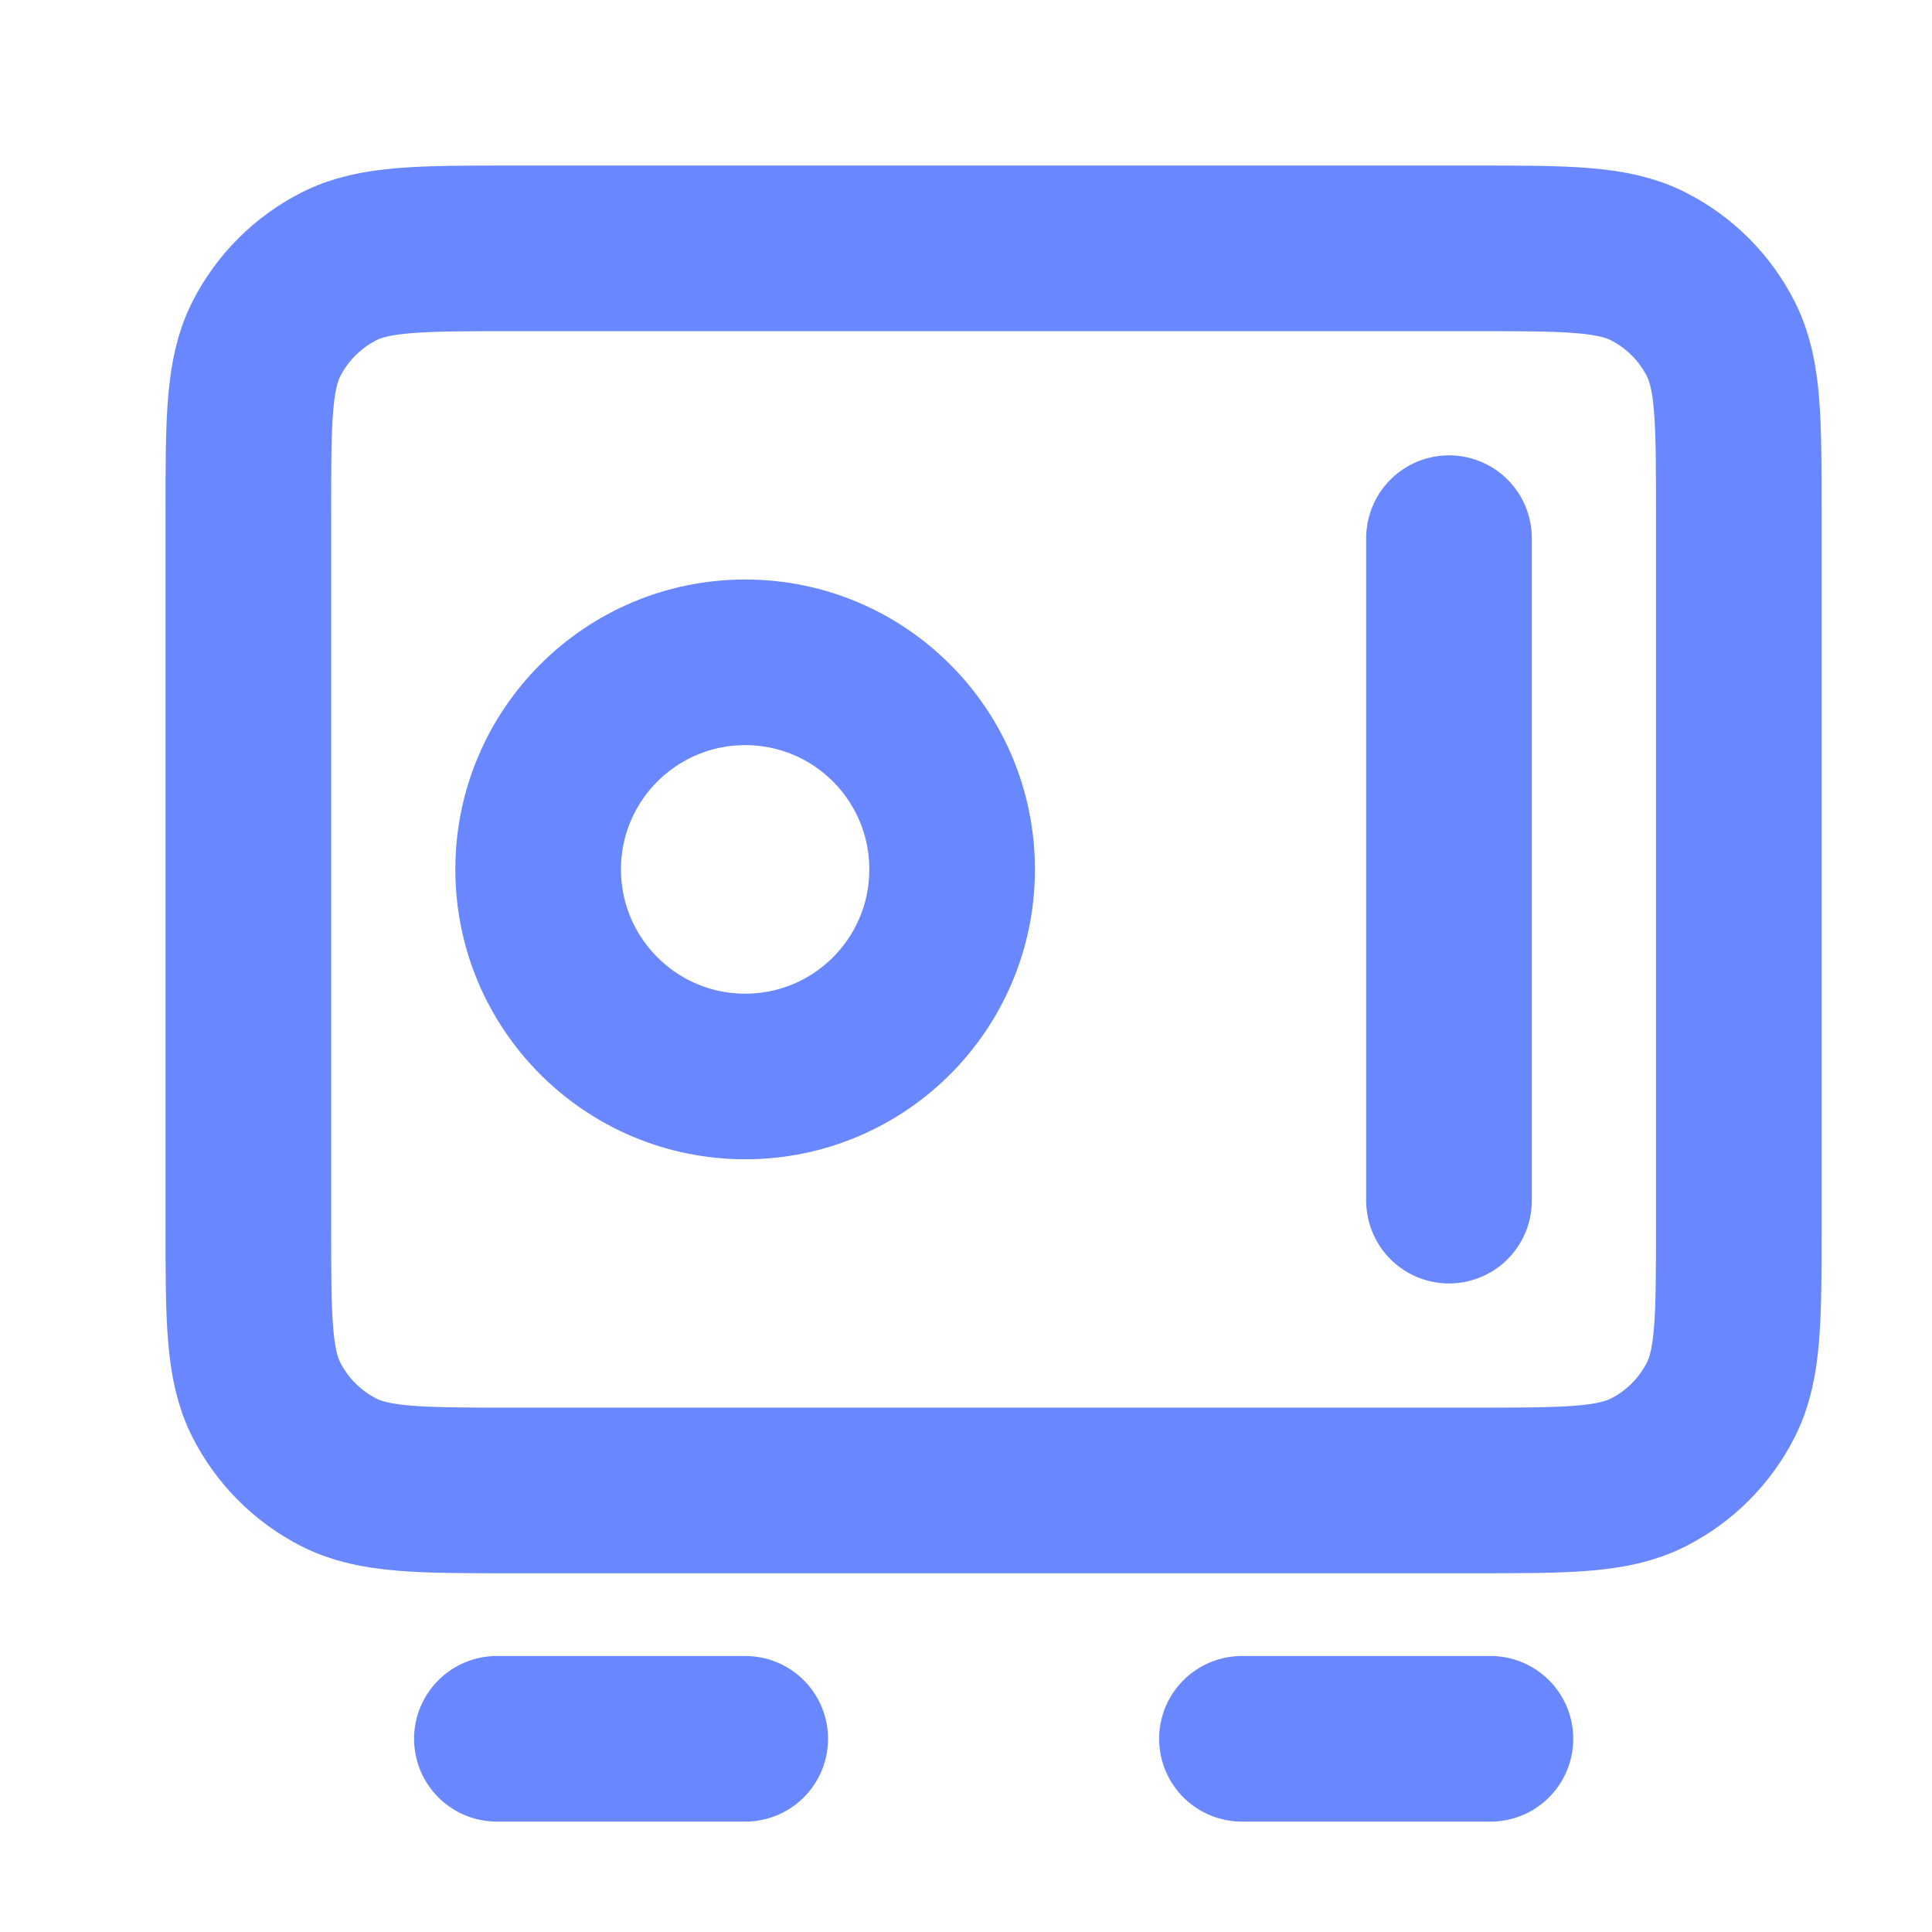
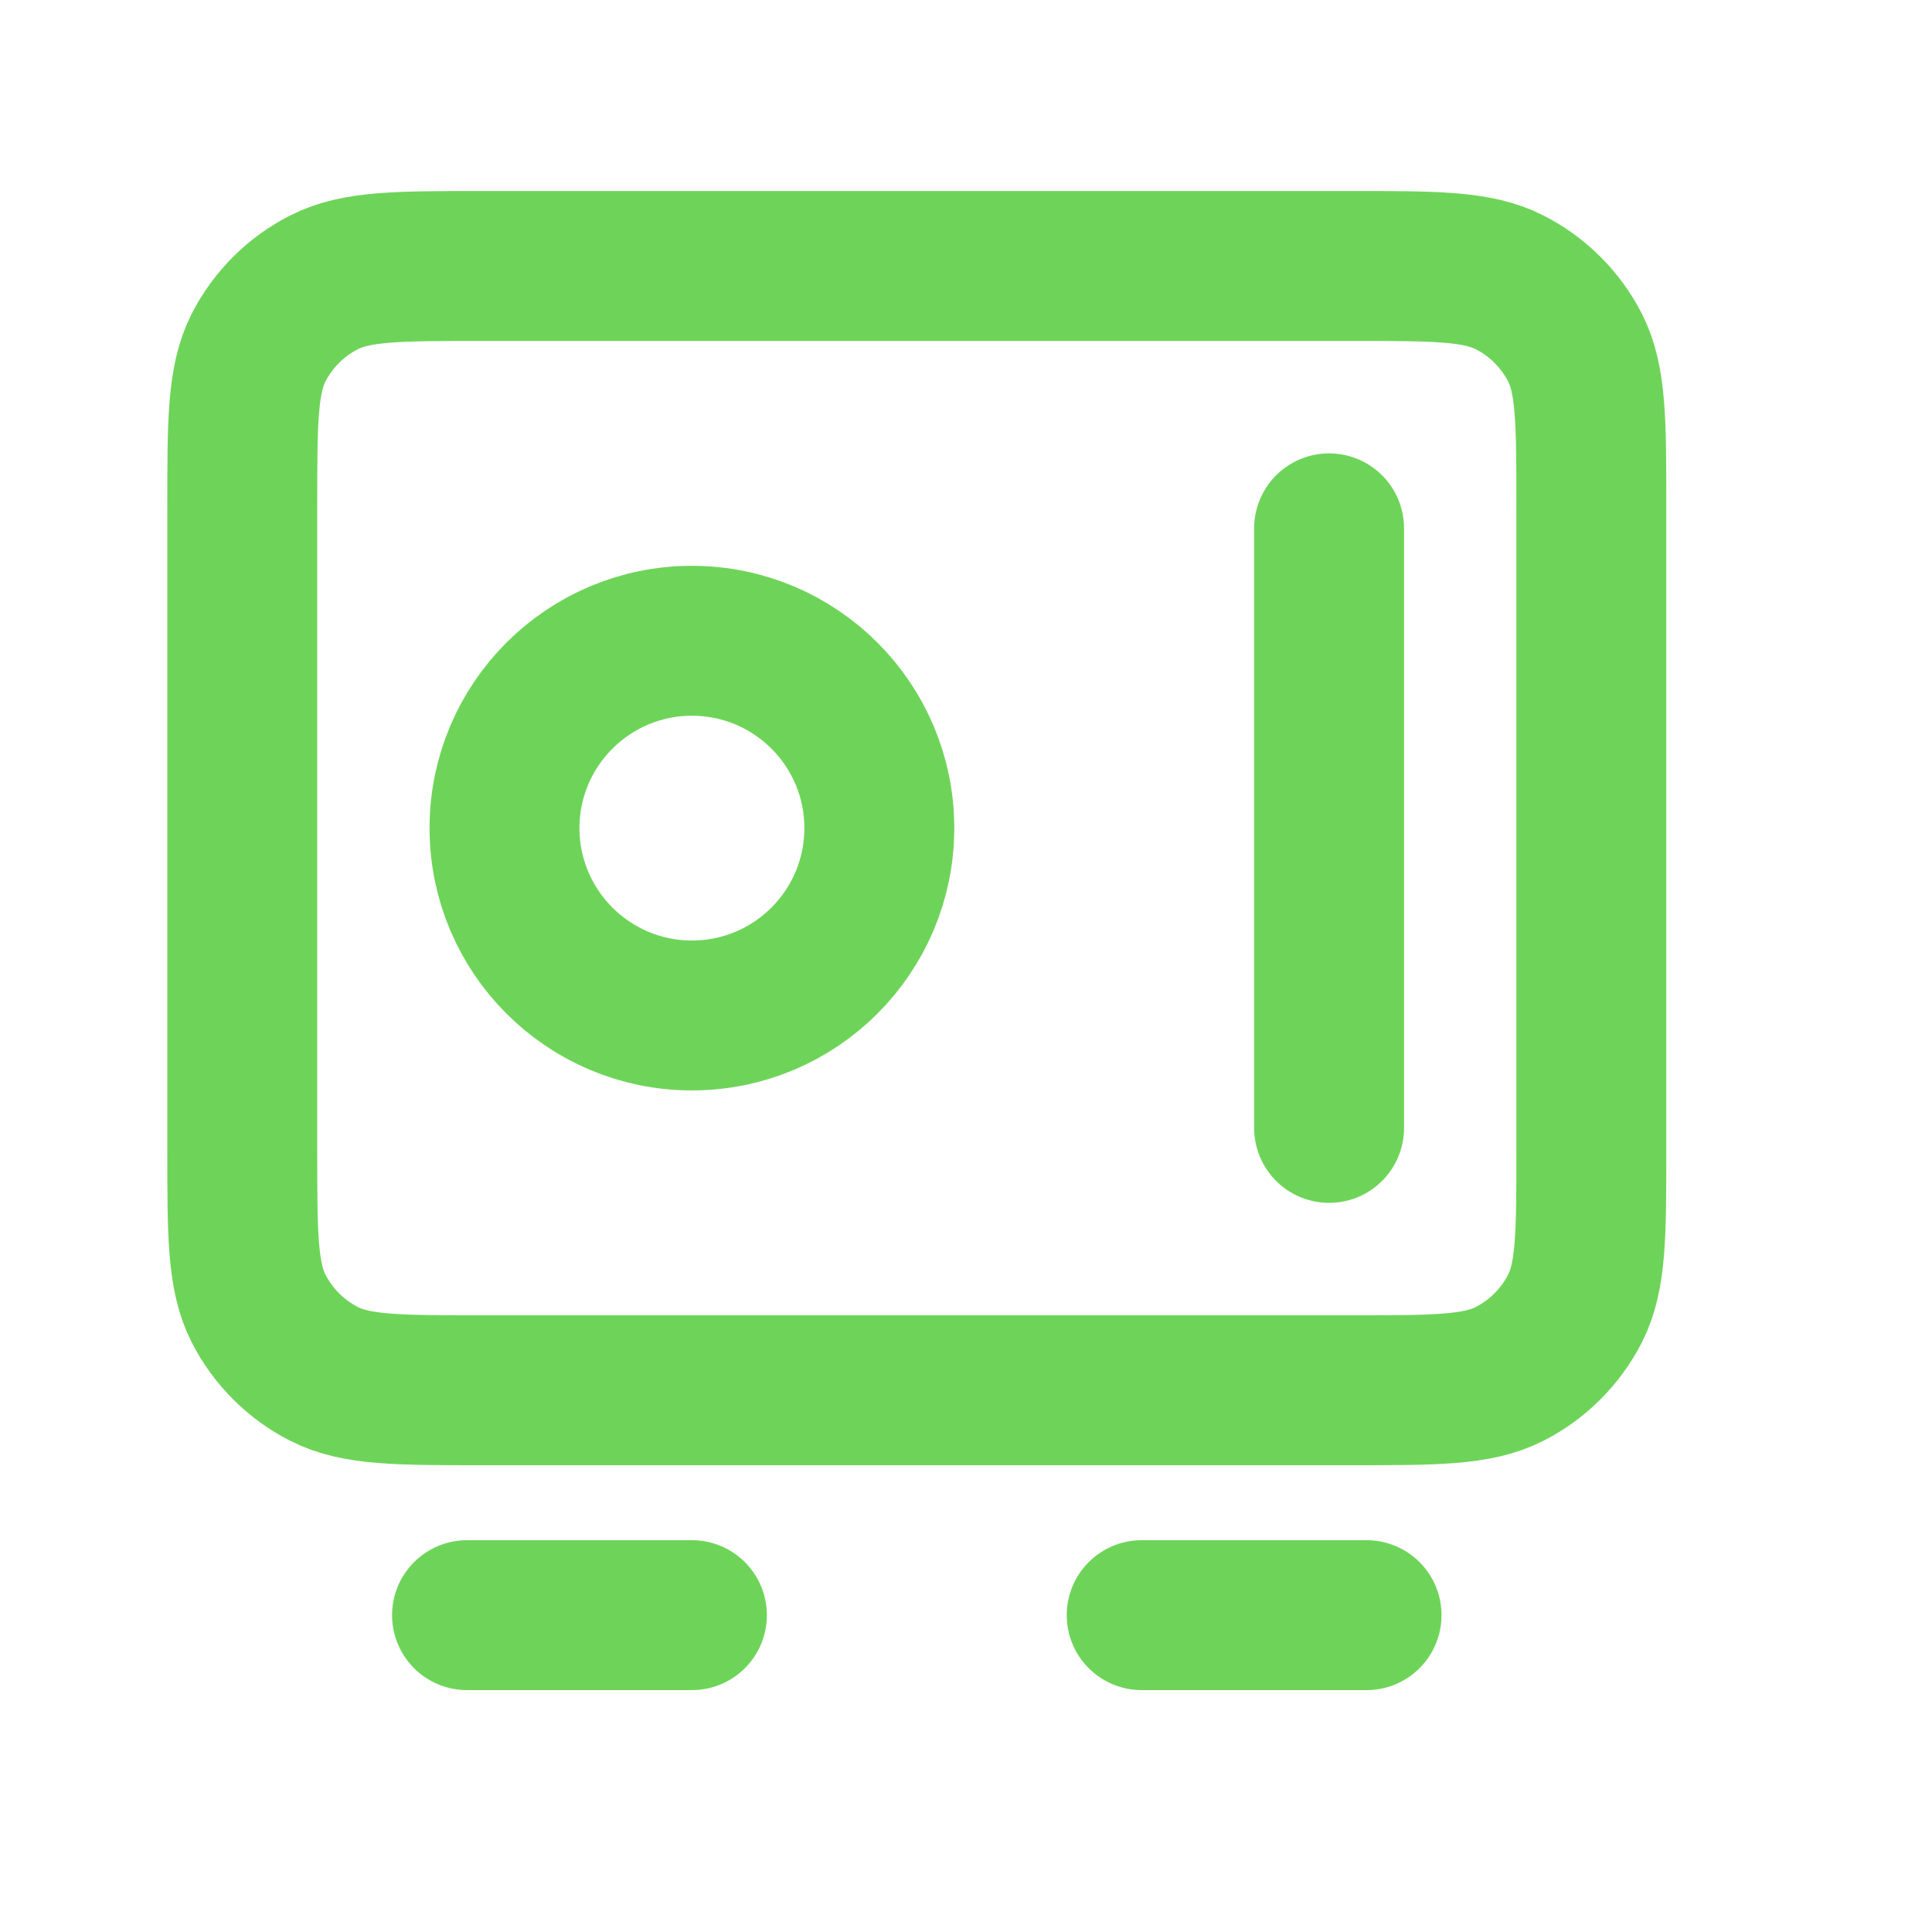
- <svg xmlns="http://www.w3.org/2000/svg" width="11" height="11" viewBox="0 0 11 11" fill="none">
-   <path d="M2.829 9.9H4.243M7.071 9.9H8.486M8.25 3.064V6.836M1.414 2.923L1.414 6.977C1.414 7.505 1.414 7.769 1.517 7.971C1.607 8.148 1.752 8.293 1.929 8.383C2.131 8.486 2.395 8.486 2.923 8.486L8.391 8.486C8.919 8.486 9.184 8.486 9.385 8.383C9.563 8.293 9.707 8.148 9.797 7.971C9.9 7.769 9.9 7.505 9.9 6.977V2.923C9.9 2.395 9.9 2.131 9.797 1.929C9.707 1.752 9.563 1.607 9.385 1.517C9.184 1.414 8.919 1.414 8.391 1.414L2.923 1.414C2.395 1.414 2.131 1.414 1.929 1.517C1.752 1.607 1.607 1.752 1.517 1.929C1.414 2.131 1.414 2.395 1.414 2.923ZM5.421 4.95C5.421 5.601 4.894 6.129 4.243 6.129C3.592 6.129 3.064 5.601 3.064 4.95C3.064 4.299 3.592 3.771 4.243 3.771C4.894 3.771 5.421 4.299 5.421 4.95Z" stroke="#6988FF" stroke-width="0.943" stroke-linecap="round" stroke-linejoin="round" />
+ <svg xmlns="http://www.w3.org/2000/svg" width="15" height="15" viewBox="0 0 15 15" fill="none">
+   <g id="safe">
+     <path id="Icon" d="M3.626 12.54H5.372M8.864 12.54H10.61M10.319 4.102V8.757M1.881 3.927L1.881 8.932C1.881 9.584 1.881 9.909 2.007 10.158C2.119 10.377 2.297 10.556 2.516 10.667C2.765 10.794 3.091 10.794 3.743 10.794L10.493 10.794C11.145 10.794 11.471 10.794 11.72 10.667C11.939 10.556 12.117 10.377 12.229 10.158C12.355 9.909 12.355 9.584 12.355 8.932V3.927C12.355 3.275 12.355 2.949 12.229 2.7C12.117 2.481 11.939 2.303 11.72 2.192C11.471 2.065 11.145 2.065 10.493 2.065L3.743 2.065C3.091 2.065 2.765 2.065 2.516 2.192C2.297 2.303 2.119 2.481 2.007 2.7C1.881 2.949 1.881 3.275 1.881 3.927ZM6.827 6.429C6.827 7.233 6.176 7.884 5.372 7.884C4.569 7.884 3.917 7.233 3.917 6.429C3.917 5.626 4.569 4.975 5.372 4.975C6.176 4.975 6.827 5.626 6.827 6.429Z" stroke="#6ED459" stroke-width="1.164" stroke-linecap="round" stroke-linejoin="round" />
+   </g>
</svg>
